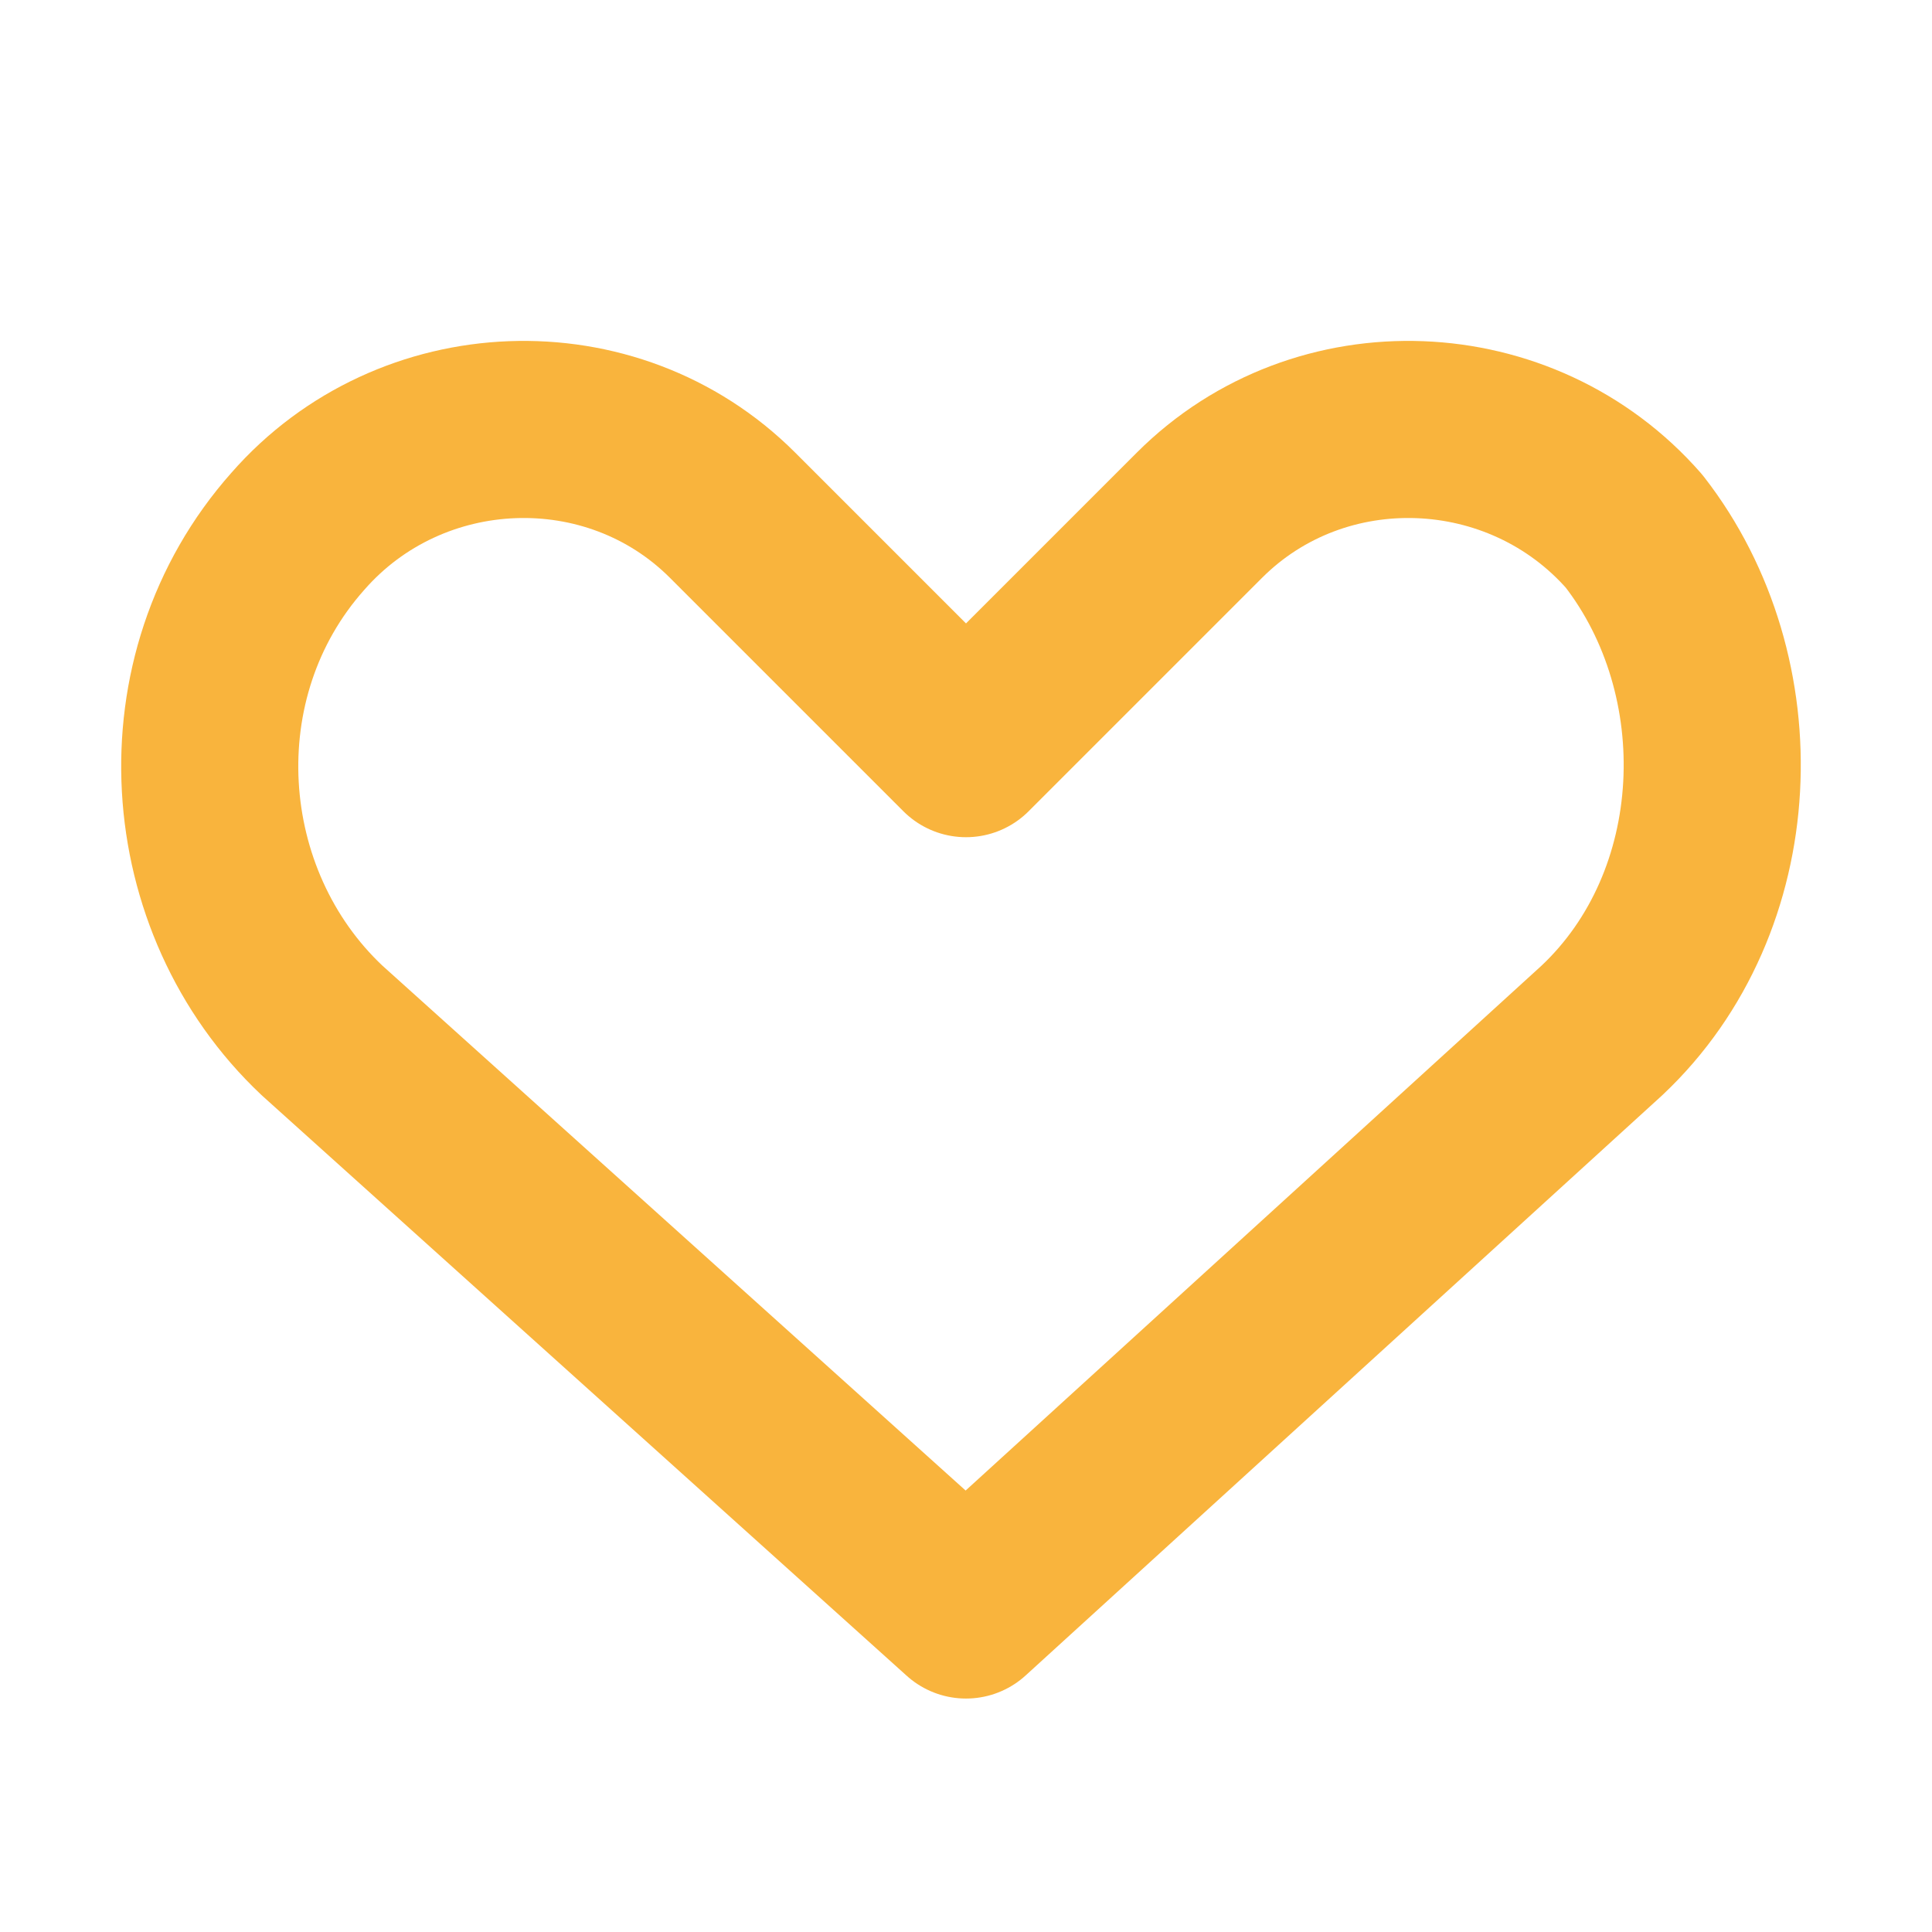
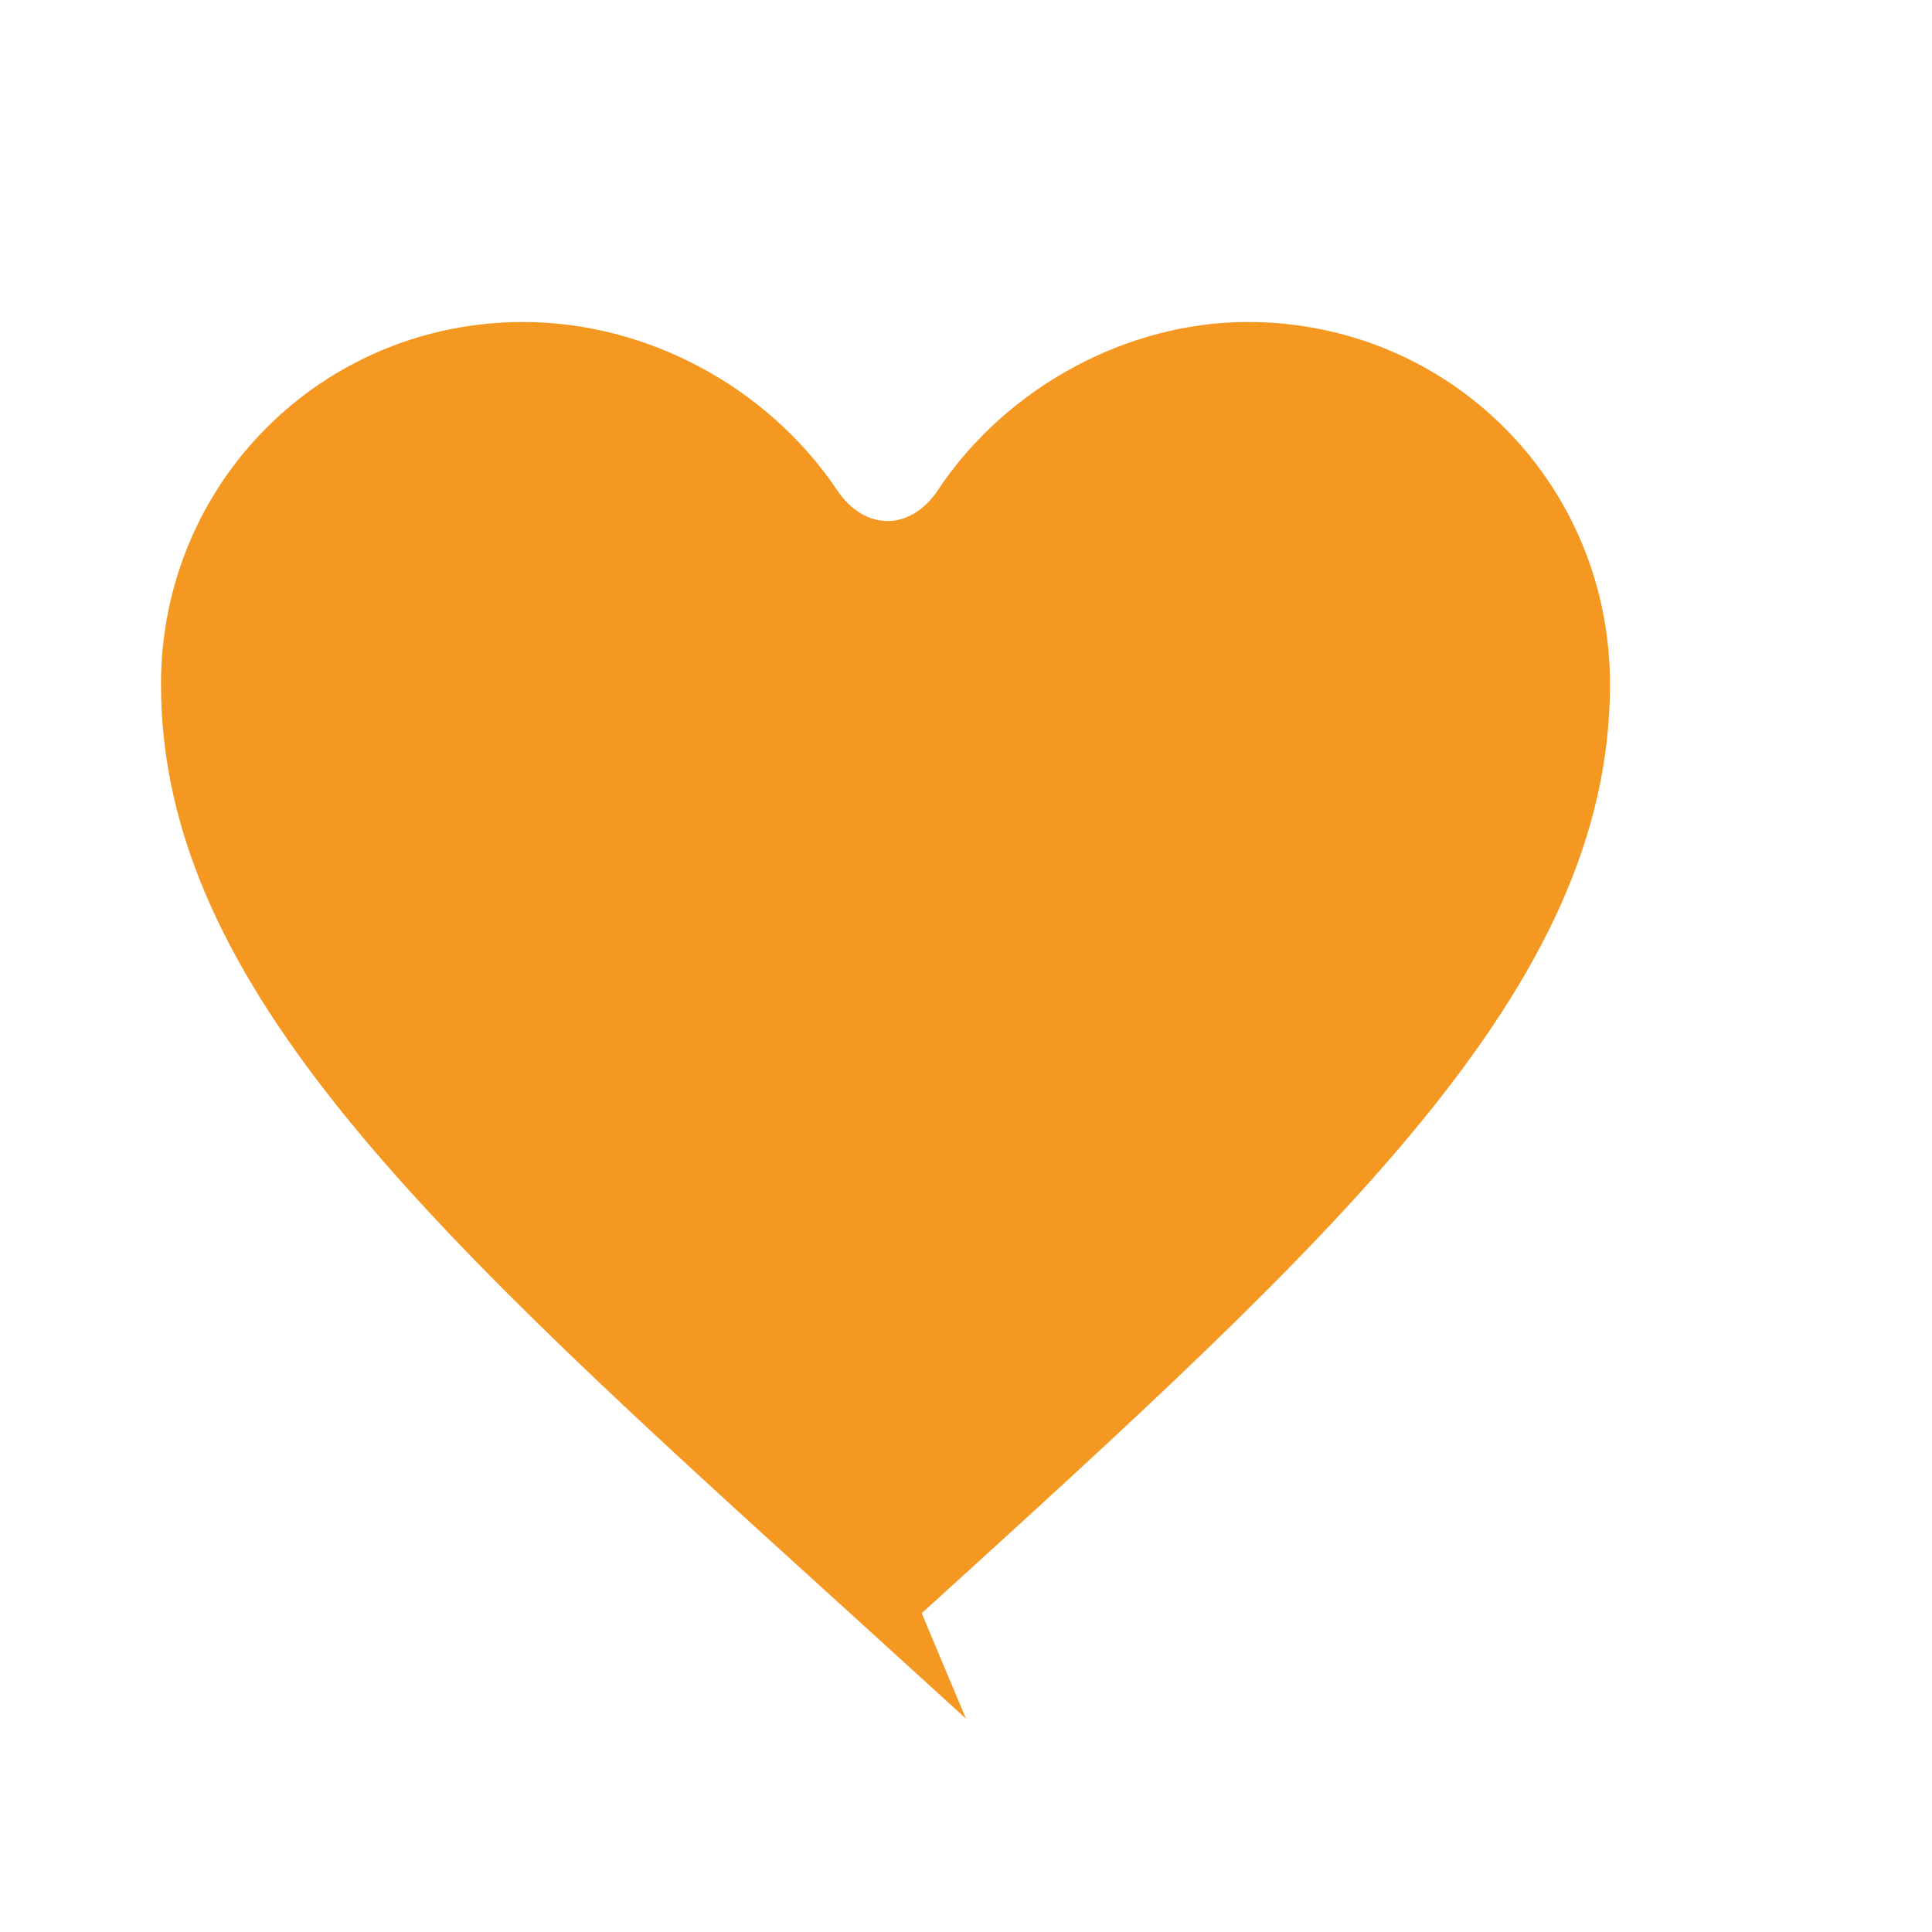
- <svg xmlns="http://www.w3.org/2000/svg" width="20" height="20" viewBox="0 0 24 24" fill="none" stroke="#f9b43d" stroke-width="2.2" stroke-linecap="round" stroke-linejoin="round" aria-hidden="true">
-   <path d="M20.3 6.6c-1.4-1.6-3.9-1.7-5.4-0.2L12 9.3l-2.9-2.9c-1.5-1.5-4-1.4-5.4 0.2-1.6 1.8-1.4 4.6 0.3 6.2L12 20l7.9-7.2c1.7-1.6 1.8-4.4 0.4-6.2z" />
+ <svg xmlns="http://www.w3.org/2000/svg" viewBox="0 0 24 24" width="24" height="24" aria-hidden="true" focusable="false">
+   <path fill="#f59821" d="M12 21.35l-1.45-1.32C5.4 15.36 2 12.28 2 8.5 2 6 4 4 6.5 4 8.04 4 9.54 4.81 10.4 6.09 10.74 6.6 11.31 6.6 11.65 6.09 12.5 4.81 14 4 15.5 4 18 4 20 6 20 8.5c0 3.78-3.4 6.86-8.55 11.54L12 21.35z" />
</svg>
